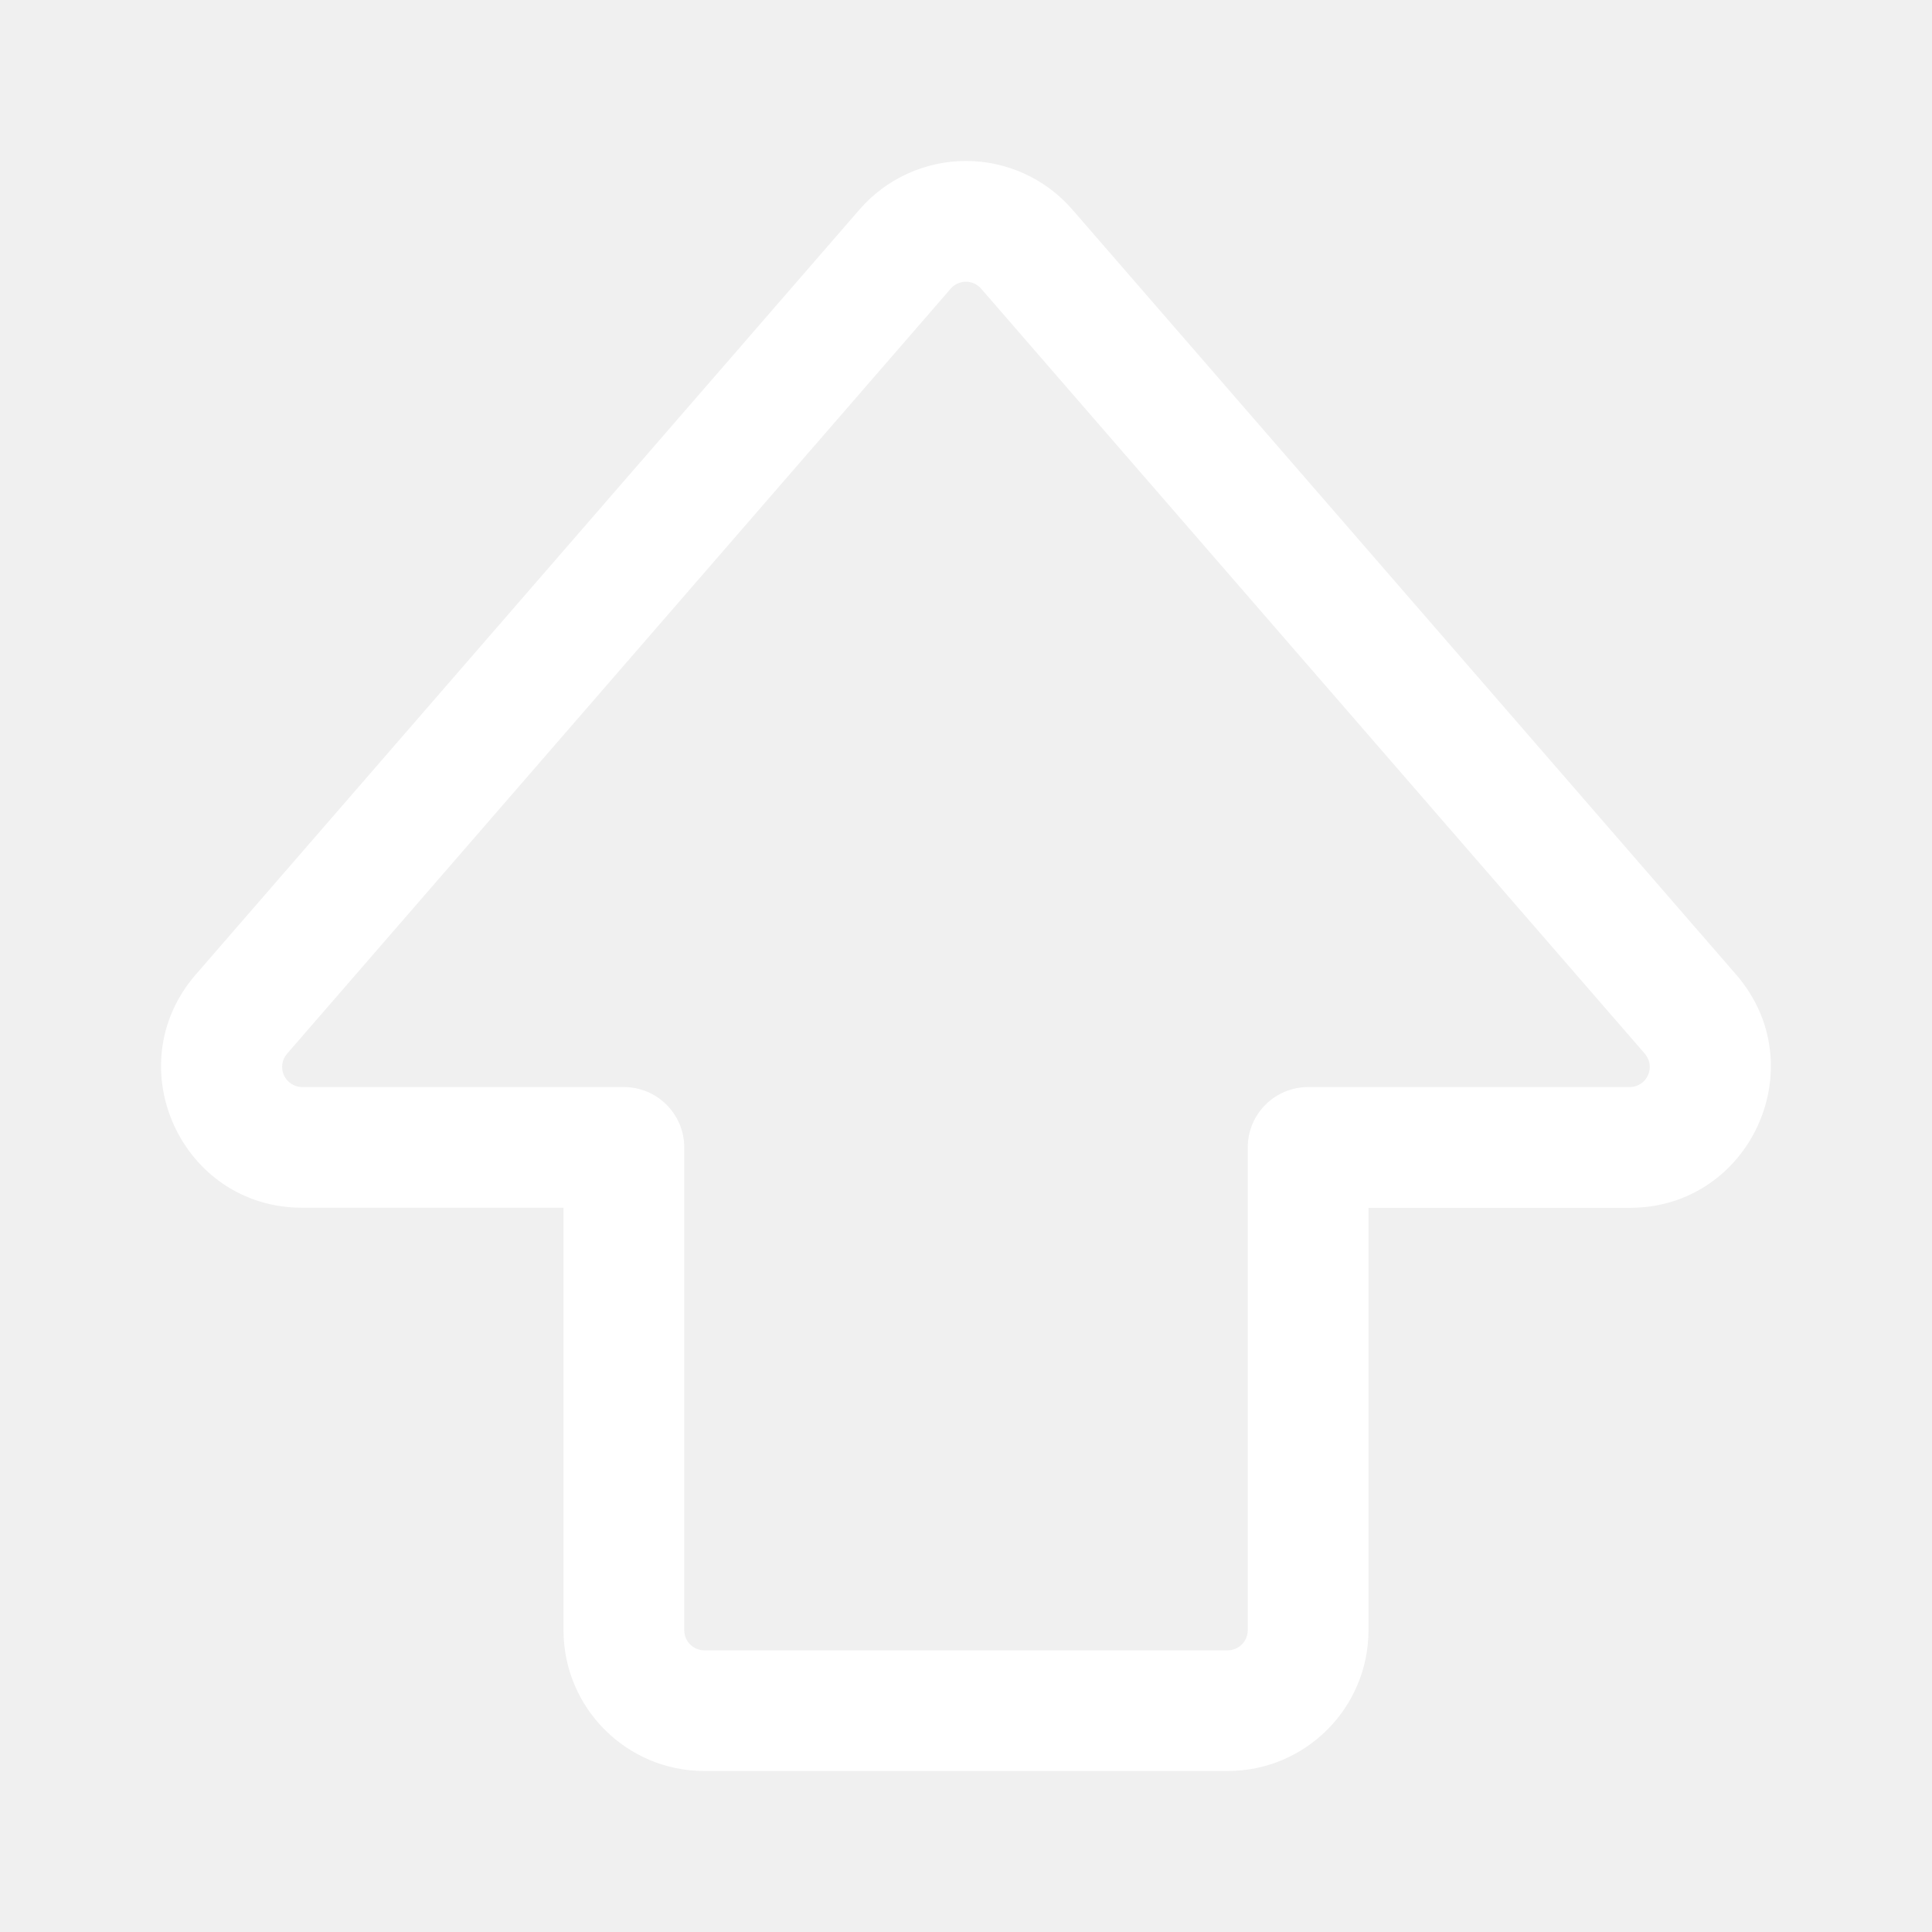
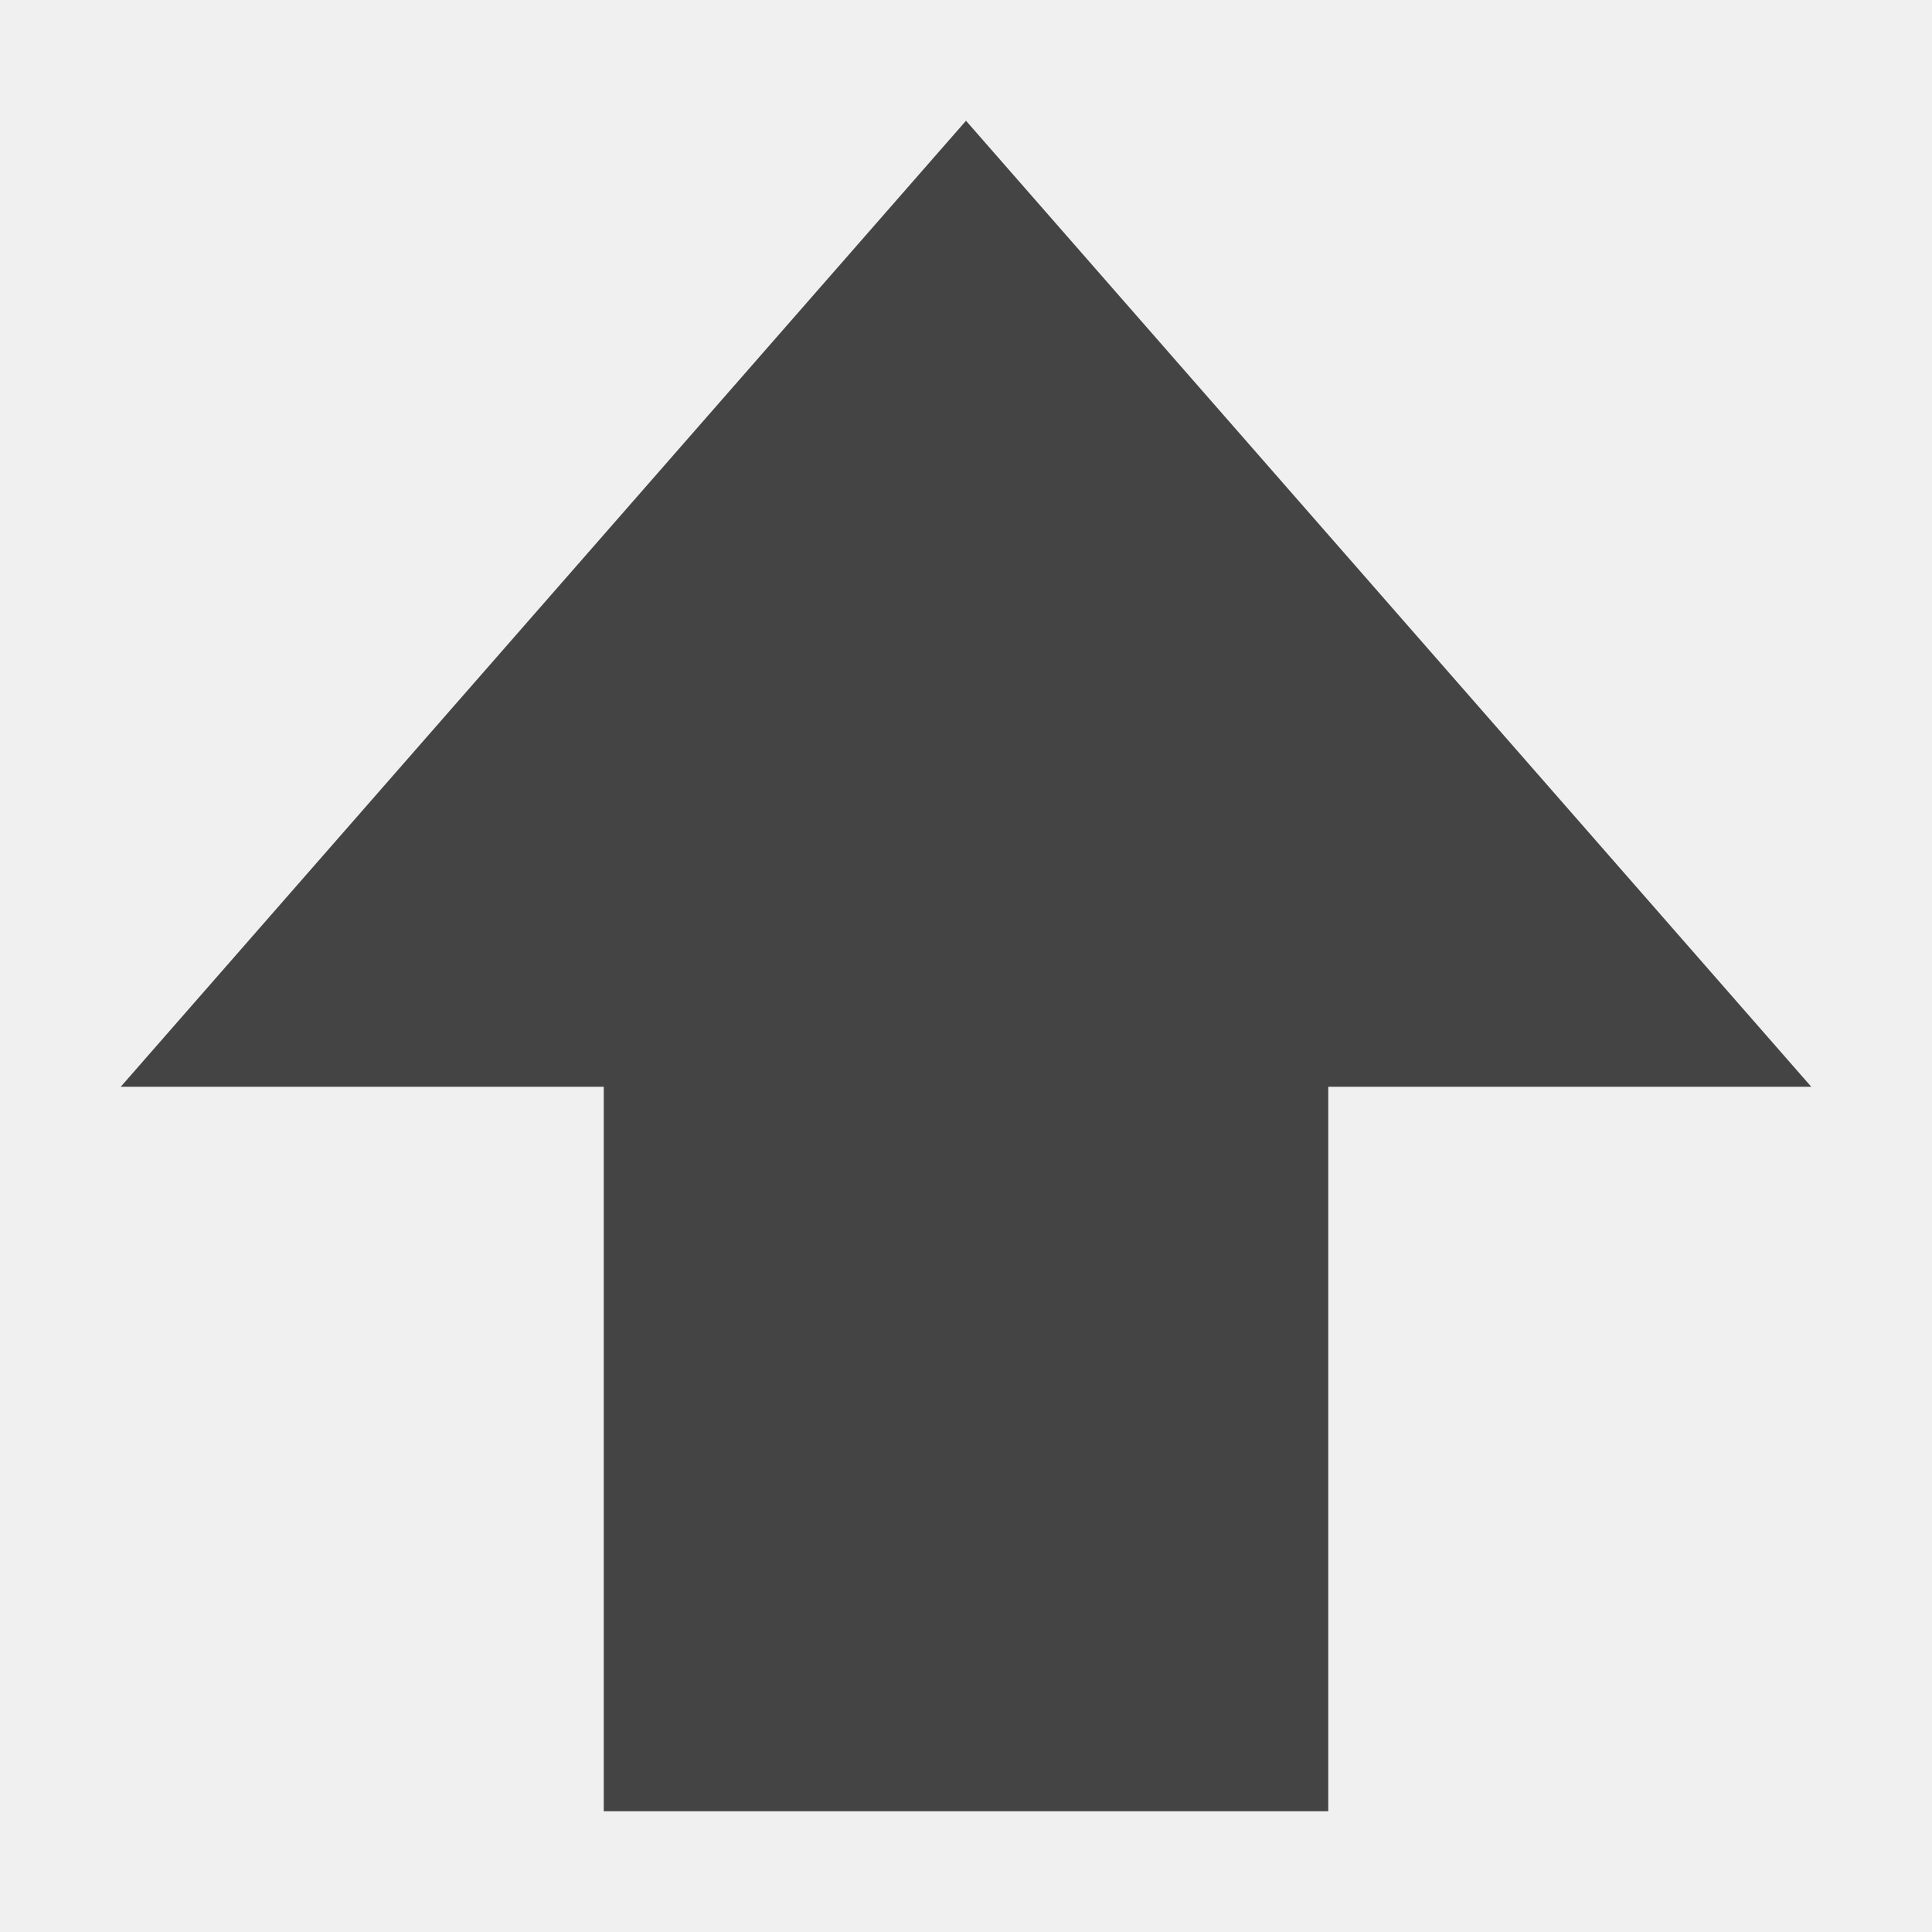
- <svg xmlns="http://www.w3.org/2000/svg" width="112" height="112" viewBox="0 0 24 24">
-   <path fill="#fff" d="M10.677 2.603a1.75 1.75 0 0 1 2.644 0l8.246 9.504c.983 1.133.178 2.897-1.322 2.897H17v5.247A1.75 1.75 0 0 1 15.25 22h-6.5A1.75 1.75 0 0 1 7 20.25v-5.247H3.754c-1.5 0-2.305-1.764-1.322-2.897zm1.511.983a.25.25 0 0 0-.378 0L3.566 13.09a.25.25 0 0 0 .189.414H7.75a.75.75 0 0 1 .75.75v5.997c0 .138.112.25.25.25h6.5a.25.25 0 0 0 .25-.25v-5.997a.75.75 0 0 1 .75-.75h3.995a.25.25 0 0 0 .188-.414z" />
+ <svg xmlns="http://www.w3.org/2000/svg" width="16" height="16" version="1.1">
+   <defs>
+     <style id="current-color-scheme" type="text/css">
+    .ColorScheme-Text { color:#444444; } .ColorScheme-Highlight { color:#4285f4; } .ColorScheme-NeutralText { color:#ff9800; } .ColorScheme-PositiveText { color:#4caf50; } .ColorScheme-NegativeText { color:#f44336; }
+   </style>
+   </defs>
+   <path style="fill:currentColor" class="ColorScheme-Text" d="M 11,15 V 9 h 4 L 8,1 1,9 h 4 v 6 z" />
</svg>
